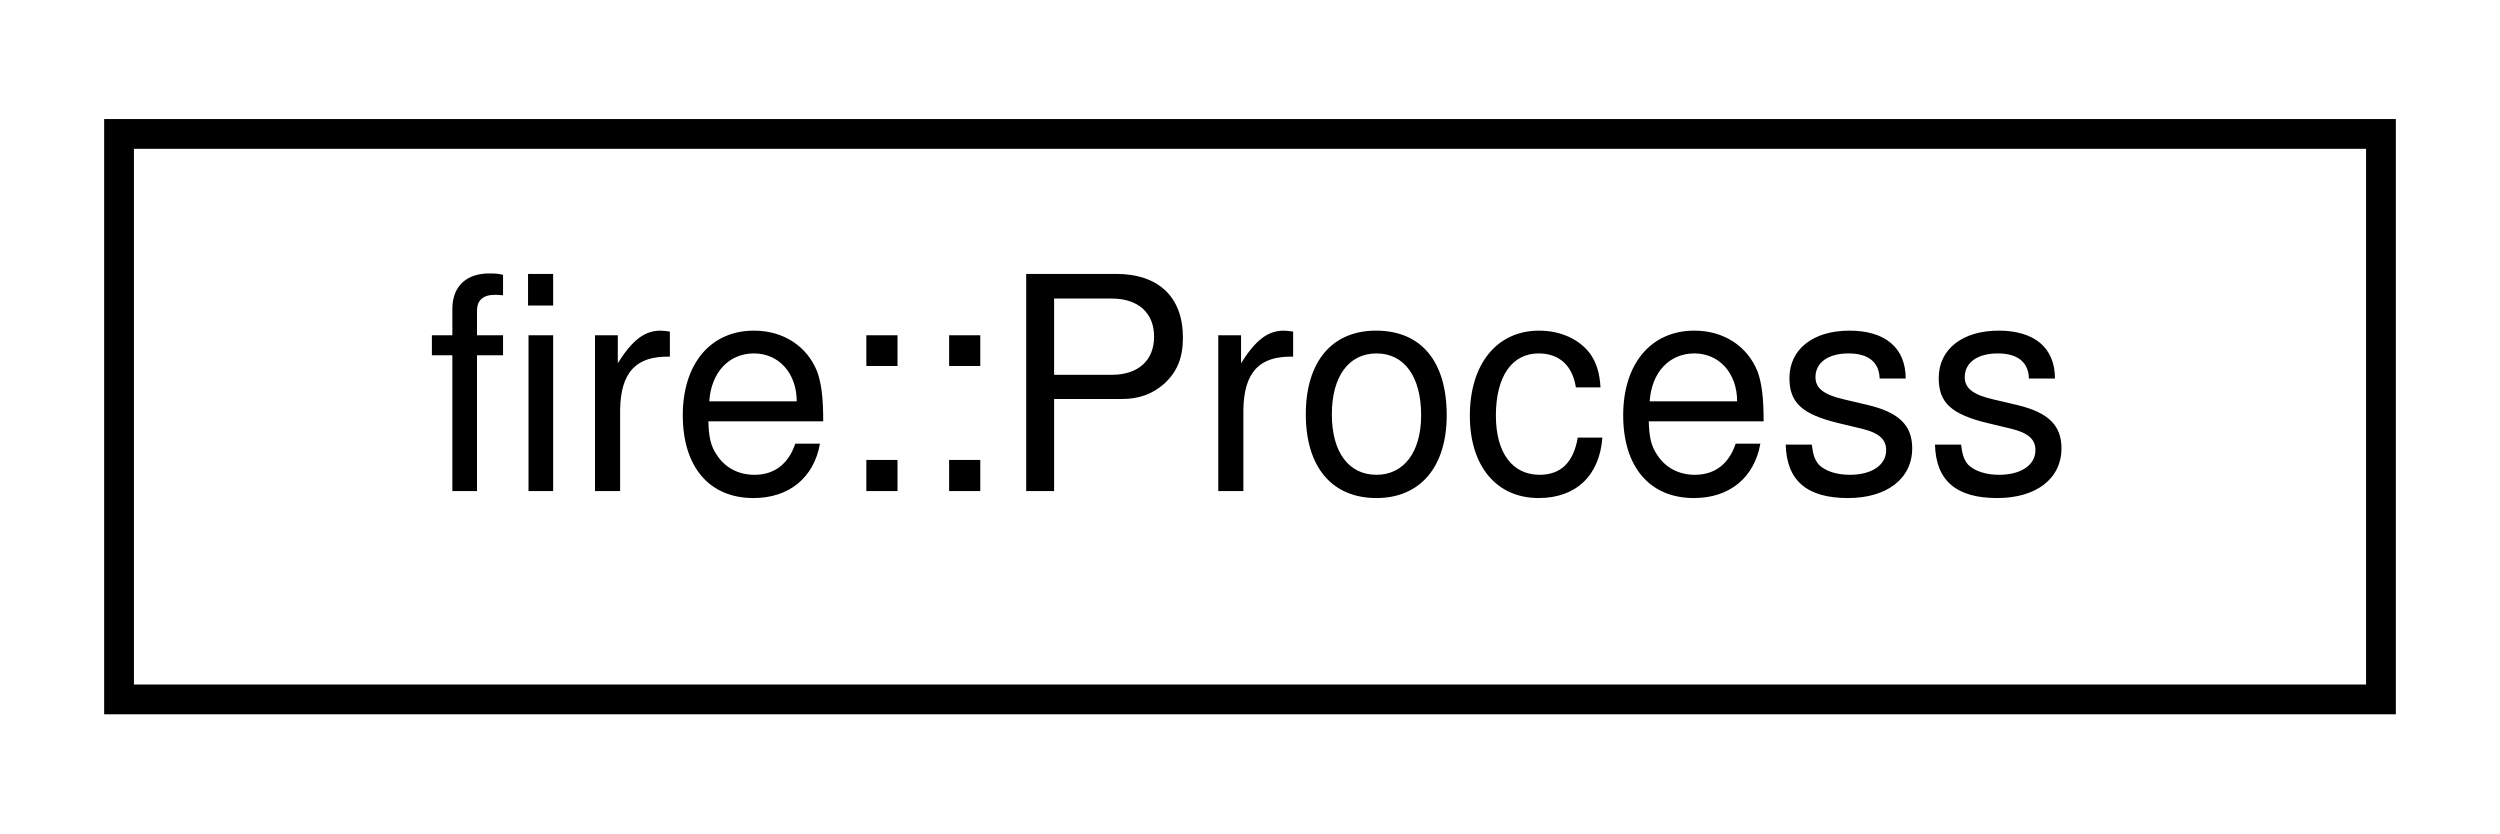
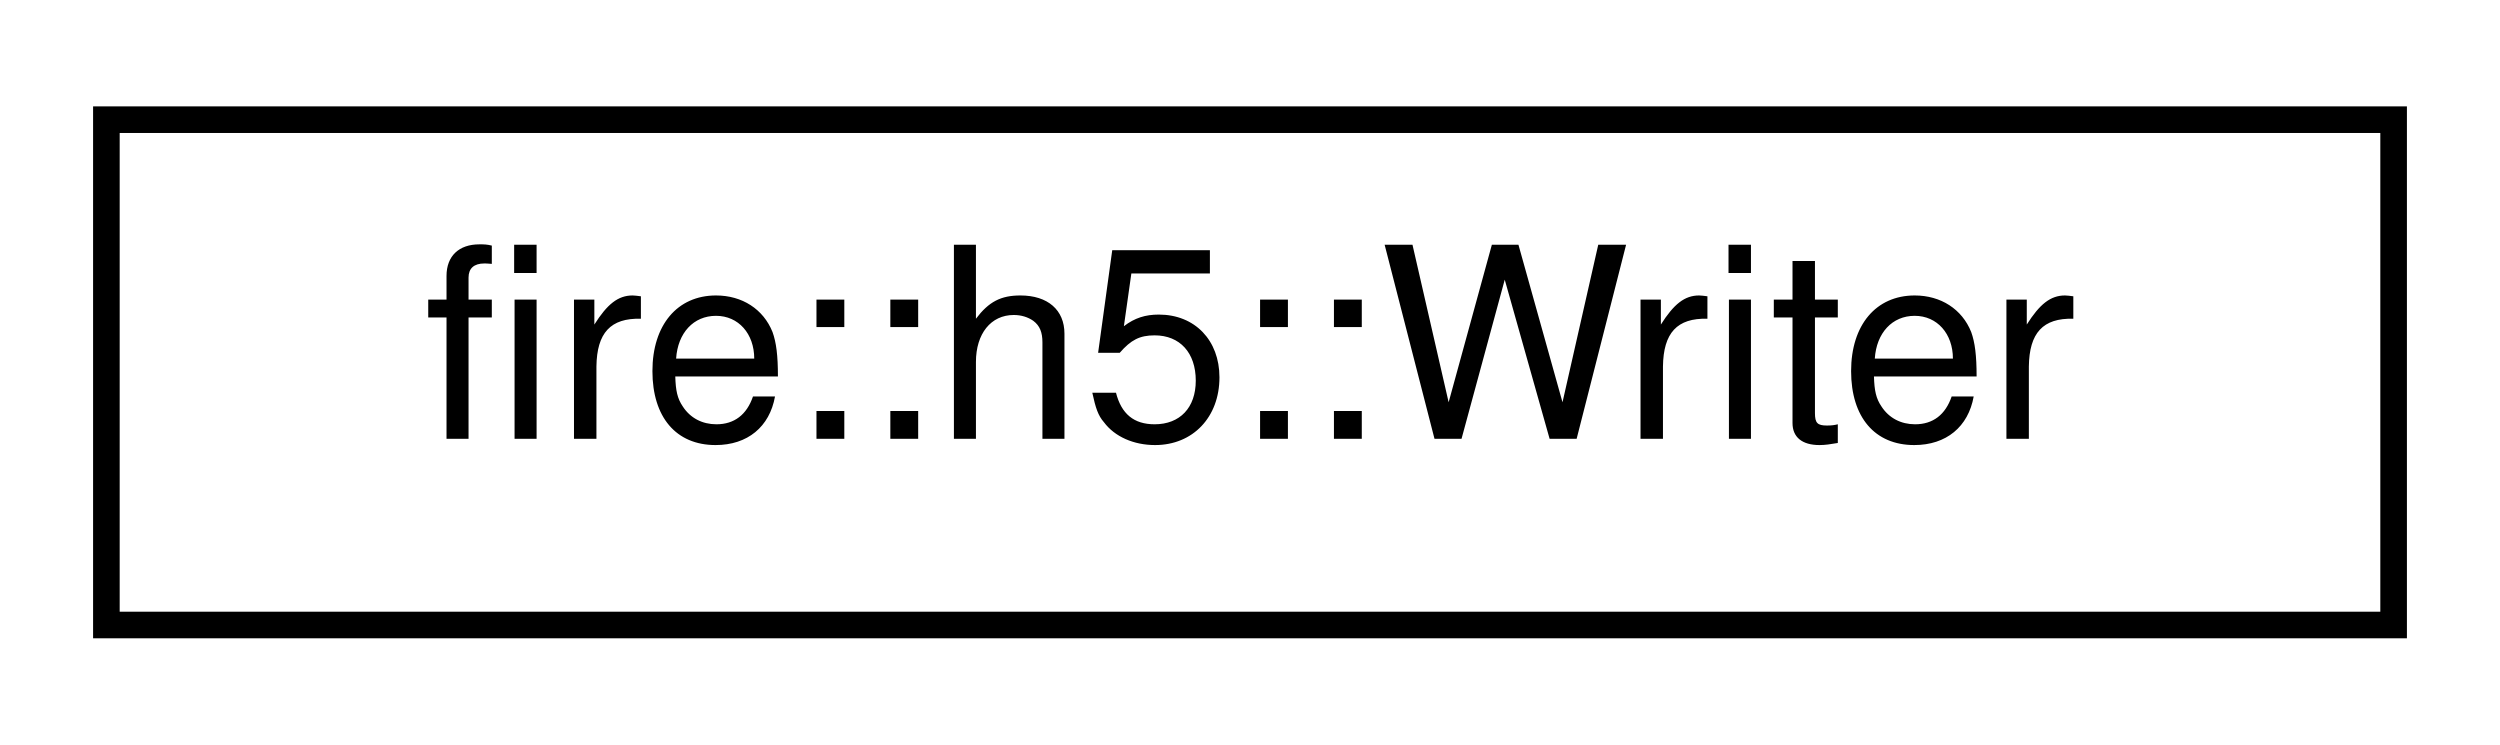
- <svg xmlns="http://www.w3.org/2000/svg" xmlns:xlink="http://www.w3.org/1999/xlink" width="84pt" height="28pt" viewBox="0.00 0.00 84.00 28.00">
+ <svg xmlns="http://www.w3.org/2000/svg" xmlns:xlink="http://www.w3.org/1999/xlink" width="94pt" height="28pt" viewBox="0.00 0.00 94.00 28.00">
  <g id="graph0" class="graph" transform="scale(1 1) rotate(0) translate(4 24)">
    <g id="node1" class="node">
      <g id="a_node1">
-         <a xlink:href="classfire_1_1Process.html" target="_top" xlink:title=" ">
-           <polygon fill="none" stroke="black" points="0,-0.5 0,-19.5 76,-19.5 76,-0.5 0,-0.5" />
-           <text text-anchor="middle" x="38" y="-7.5" font-family="Helvetica,sans-Serif" font-size="10.00">fire::Process</text>
+         <a xlink:href="classfire_1_1h5_1_1Writer.html" target="_top" xlink:title="Write the fire DataSets into a deterministic structure in the output HDF5 data file.">
+           <polygon fill="none" stroke="black" points="0,-0.5 0,-19.5 86,-19.5 86,-0.5 0,-0.5" />
+           <text text-anchor="middle" x="43" y="-7.5" font-family="Helvetica,sans-Serif" font-size="10.00">fire::h5::Writer</text>
        </a>
      </g>
    </g>
  </g>
</svg>
